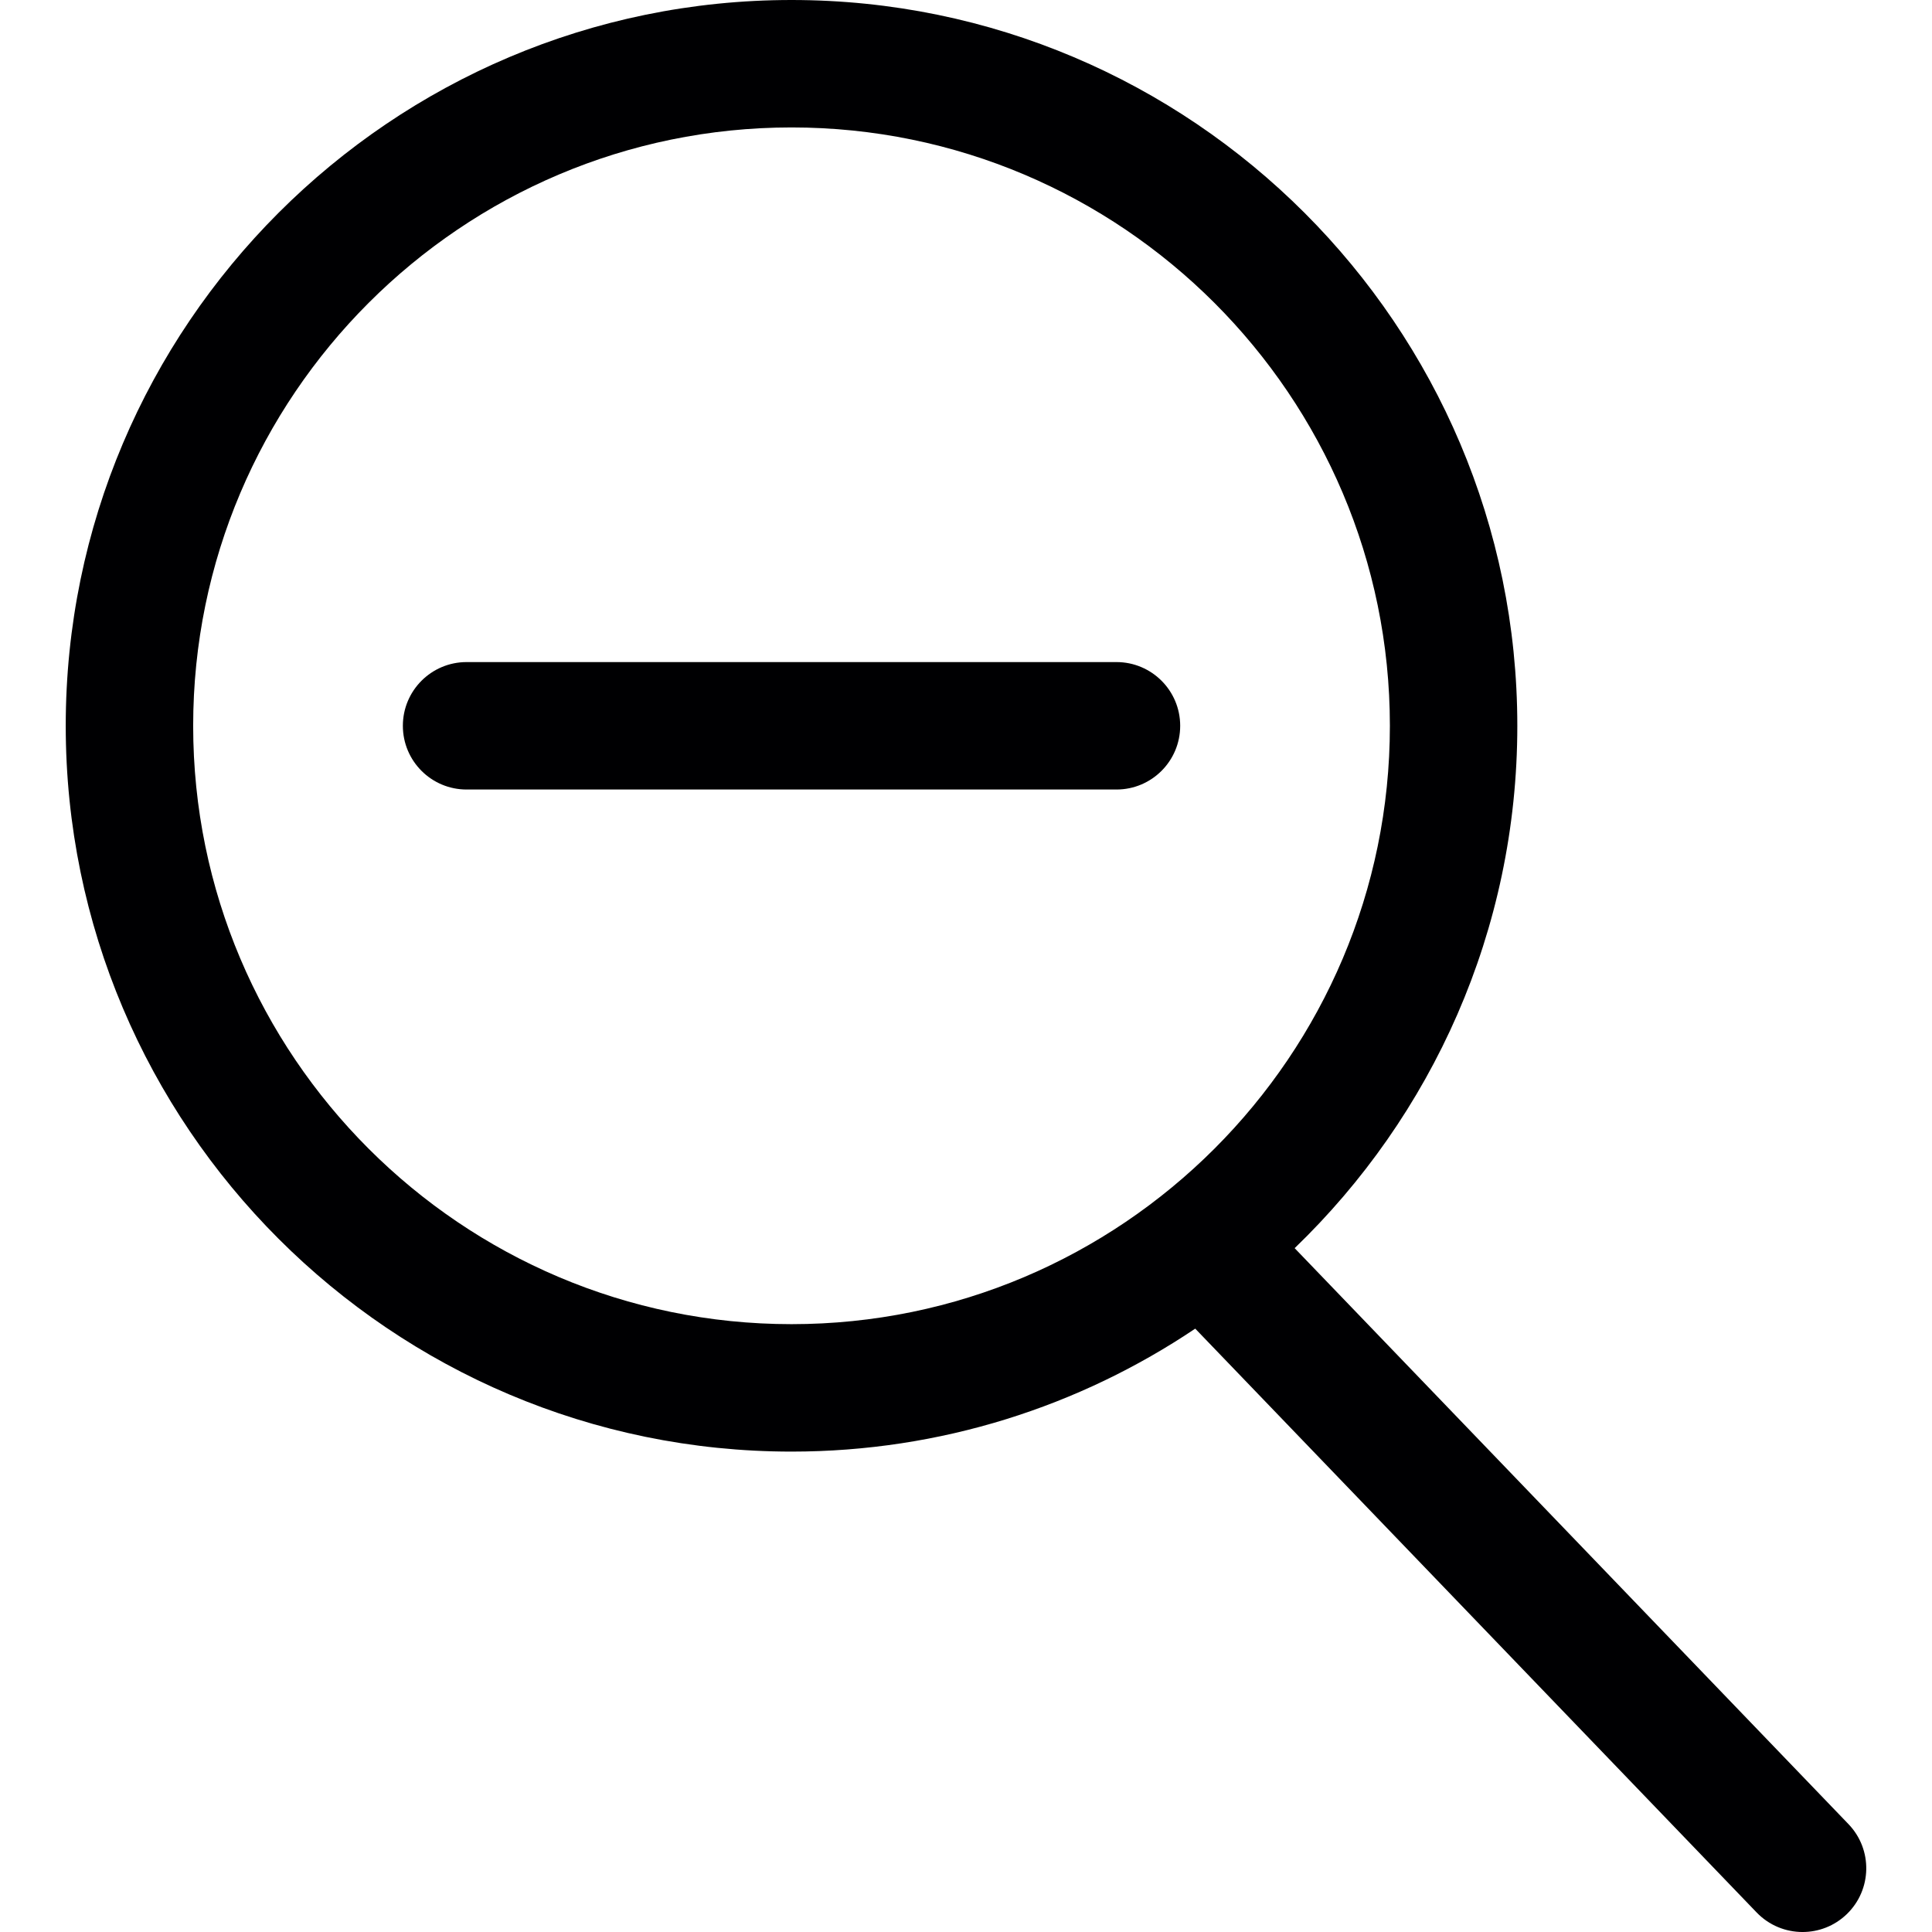
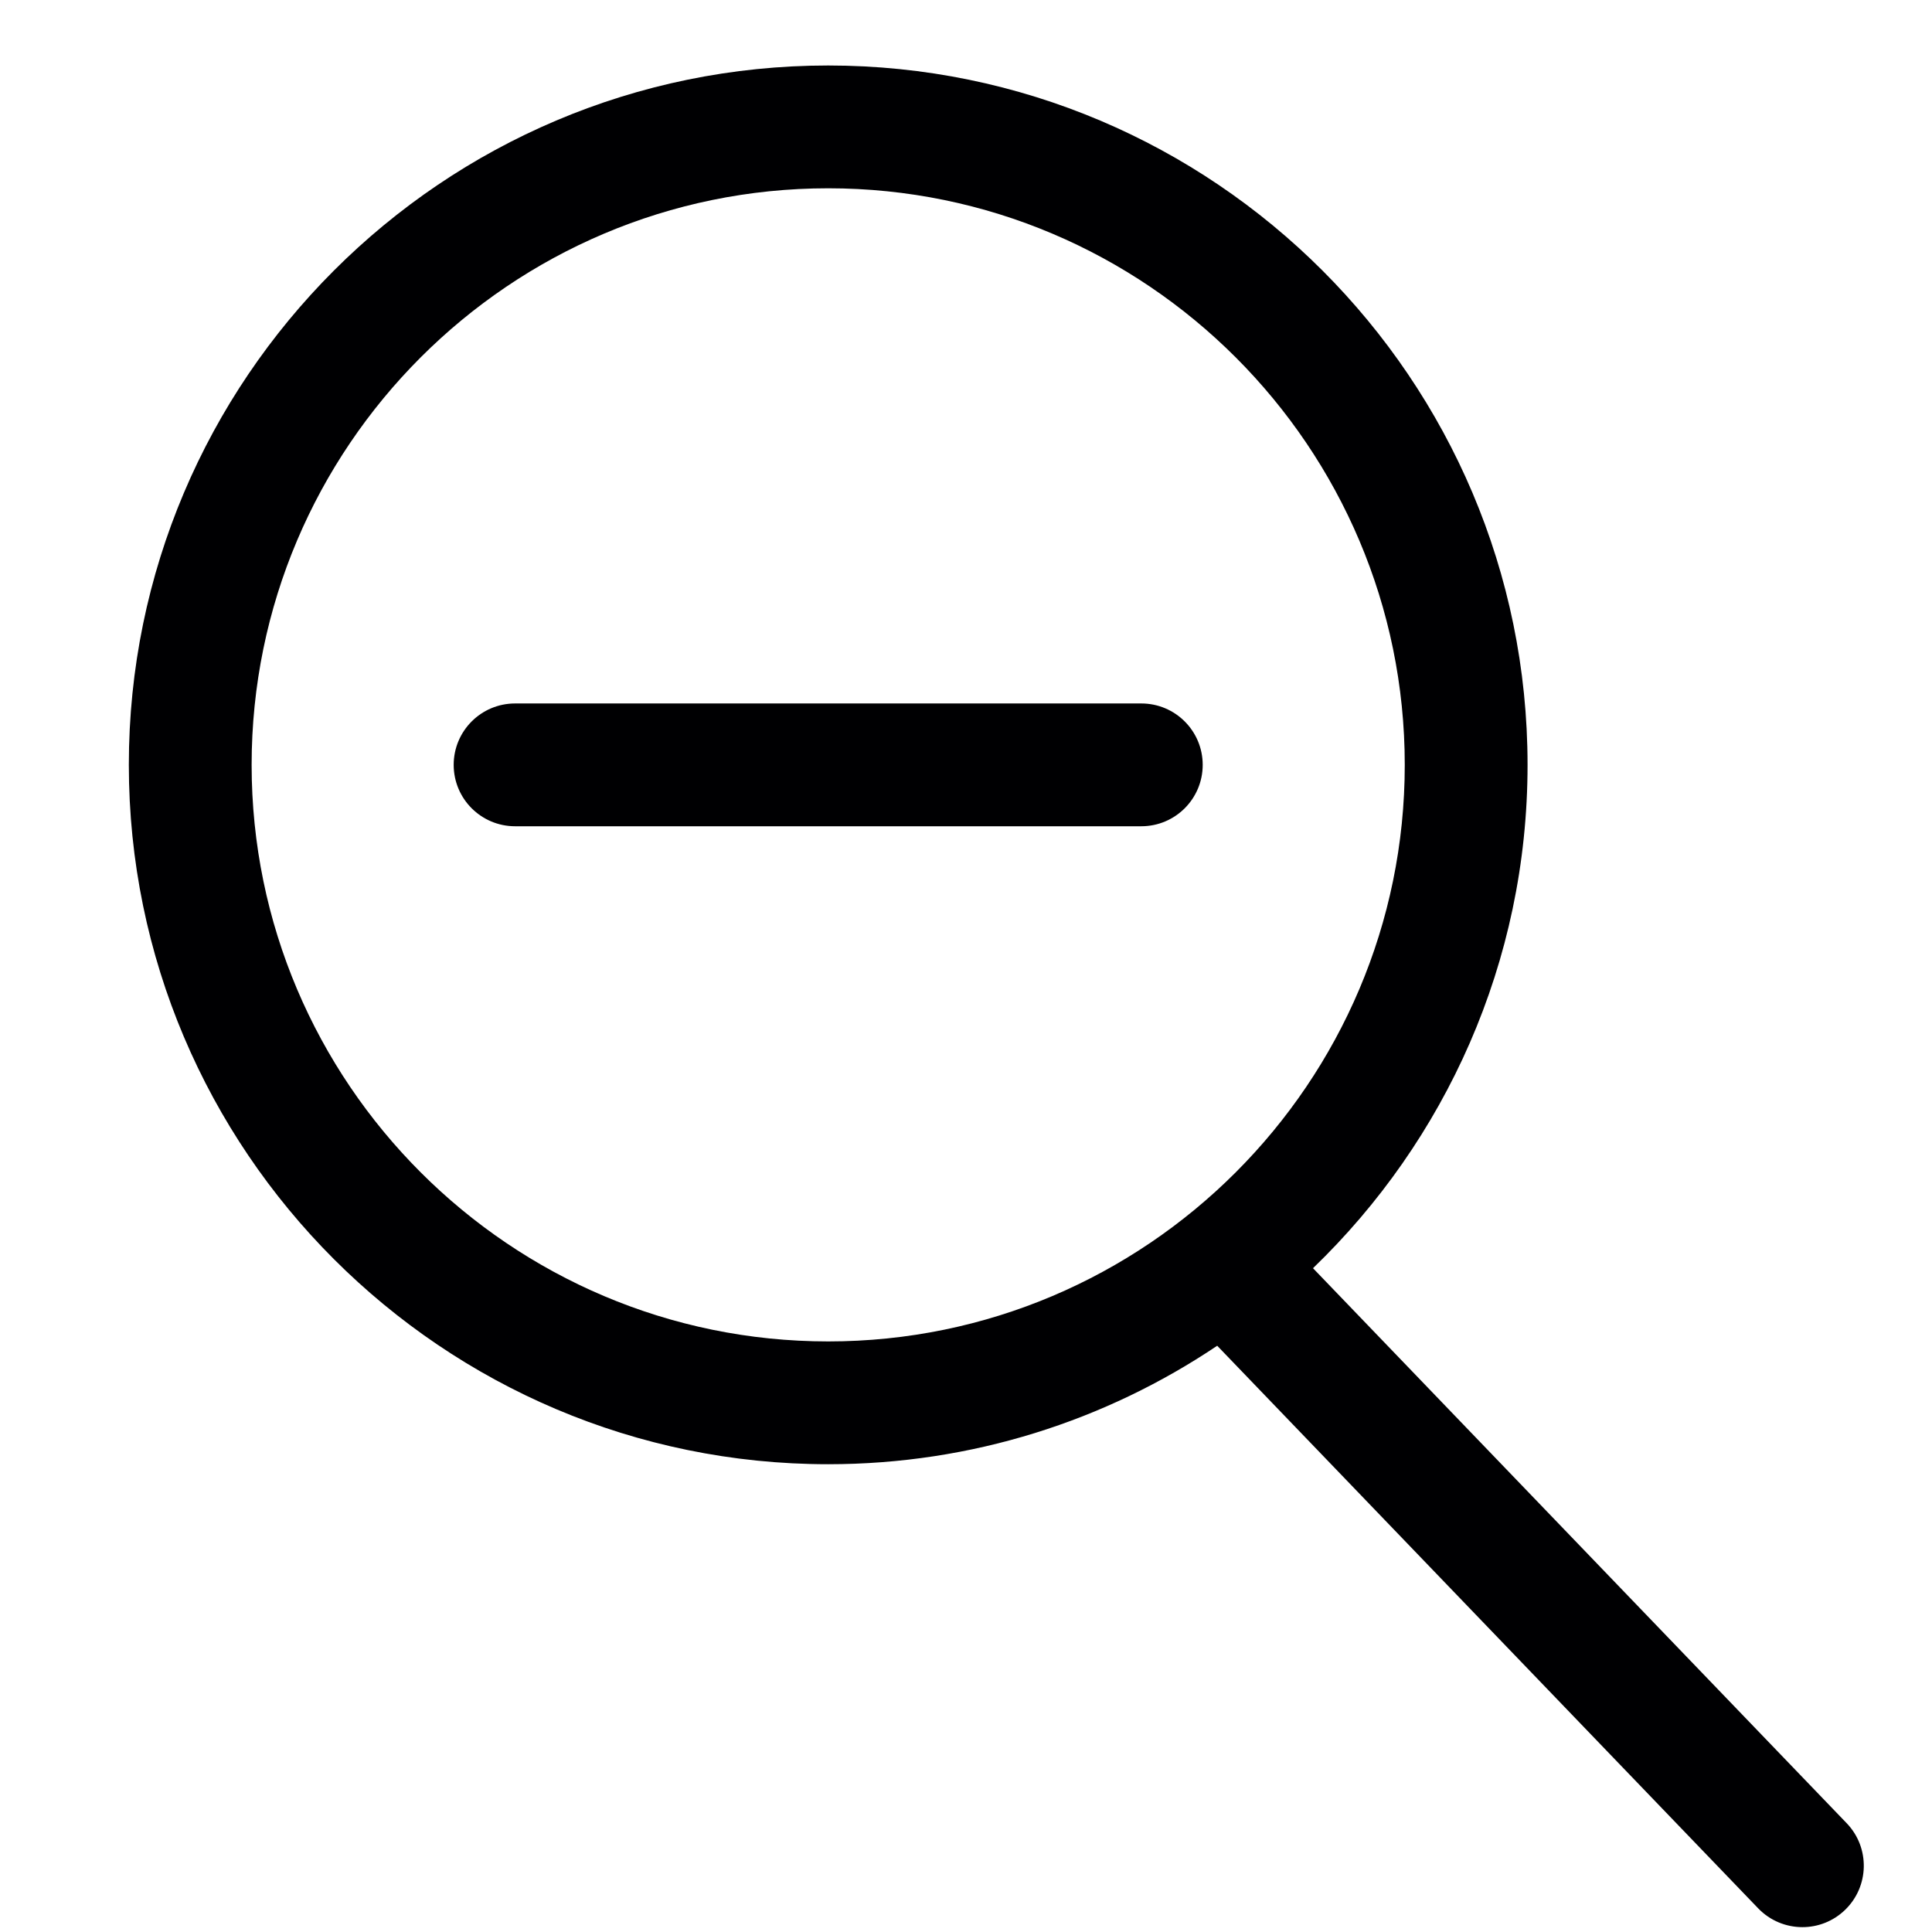
- <svg xmlns="http://www.w3.org/2000/svg" version="1.1" id="Capa_1" x="0px" y="0px" viewBox="0 0 227.406 227.406" style="enable-background:new 0 0 227.406 227.406;" xml:space="preserve">
+ <svg xmlns="http://www.w3.org/2000/svg" version="1.1" id="Capa_1" x="0px" y="0px" viewBox="-8 -8 236 236" style="enable-background:new 0 0 227.406 227.406;" xml:space="preserve">
  <g>
    <path style="fill:#000002;" d="M217.575,214.708l-65.188-67.793c16.139-15.55,26.209-37.356,26.209-61.485   C178.596,38.323,140.272,0,93.167,0C46.06,0,7.737,38.323,7.737,85.43c0,47.106,38.323,85.43,85.43,85.43   c17.574,0,33.922-5.339,47.518-14.473l66.078,68.718c1.473,1.531,3.439,2.302,5.407,2.302c1.87,0,3.743-0.695,5.197-2.094   C220.353,222.441,220.446,217.693,217.575,214.708z M22.737,85.43c0-38.835,31.595-70.43,70.43-70.43   c38.835,0,70.429,31.595,70.429,70.43s-31.594,70.43-70.429,70.43C54.332,155.859,22.737,124.265,22.737,85.43z" />
    <path style="fill:#000002;" d="M131.414,77.93H54.919c-4.143,0-7.5,3.357-7.5,7.5s3.357,7.5,7.5,7.5h76.495   c4.143,0,7.5-3.357,7.5-7.5S135.557,77.93,131.414,77.93z" />
  </g>
-   <g>
- </g>
-   <g>
- </g>
-   <g>
- </g>
-   <g>
- </g>
-   <g>
- </g>
-   <g>
- </g>
-   <g>
- </g>
-   <g>
- </g>
-   <g>
- </g>
-   <g>
- </g>
-   <g>
- </g>
-   <g>
- </g>
-   <g>
- </g>
-   <g>
- </g>
-   <g>
- </g>
</svg>
